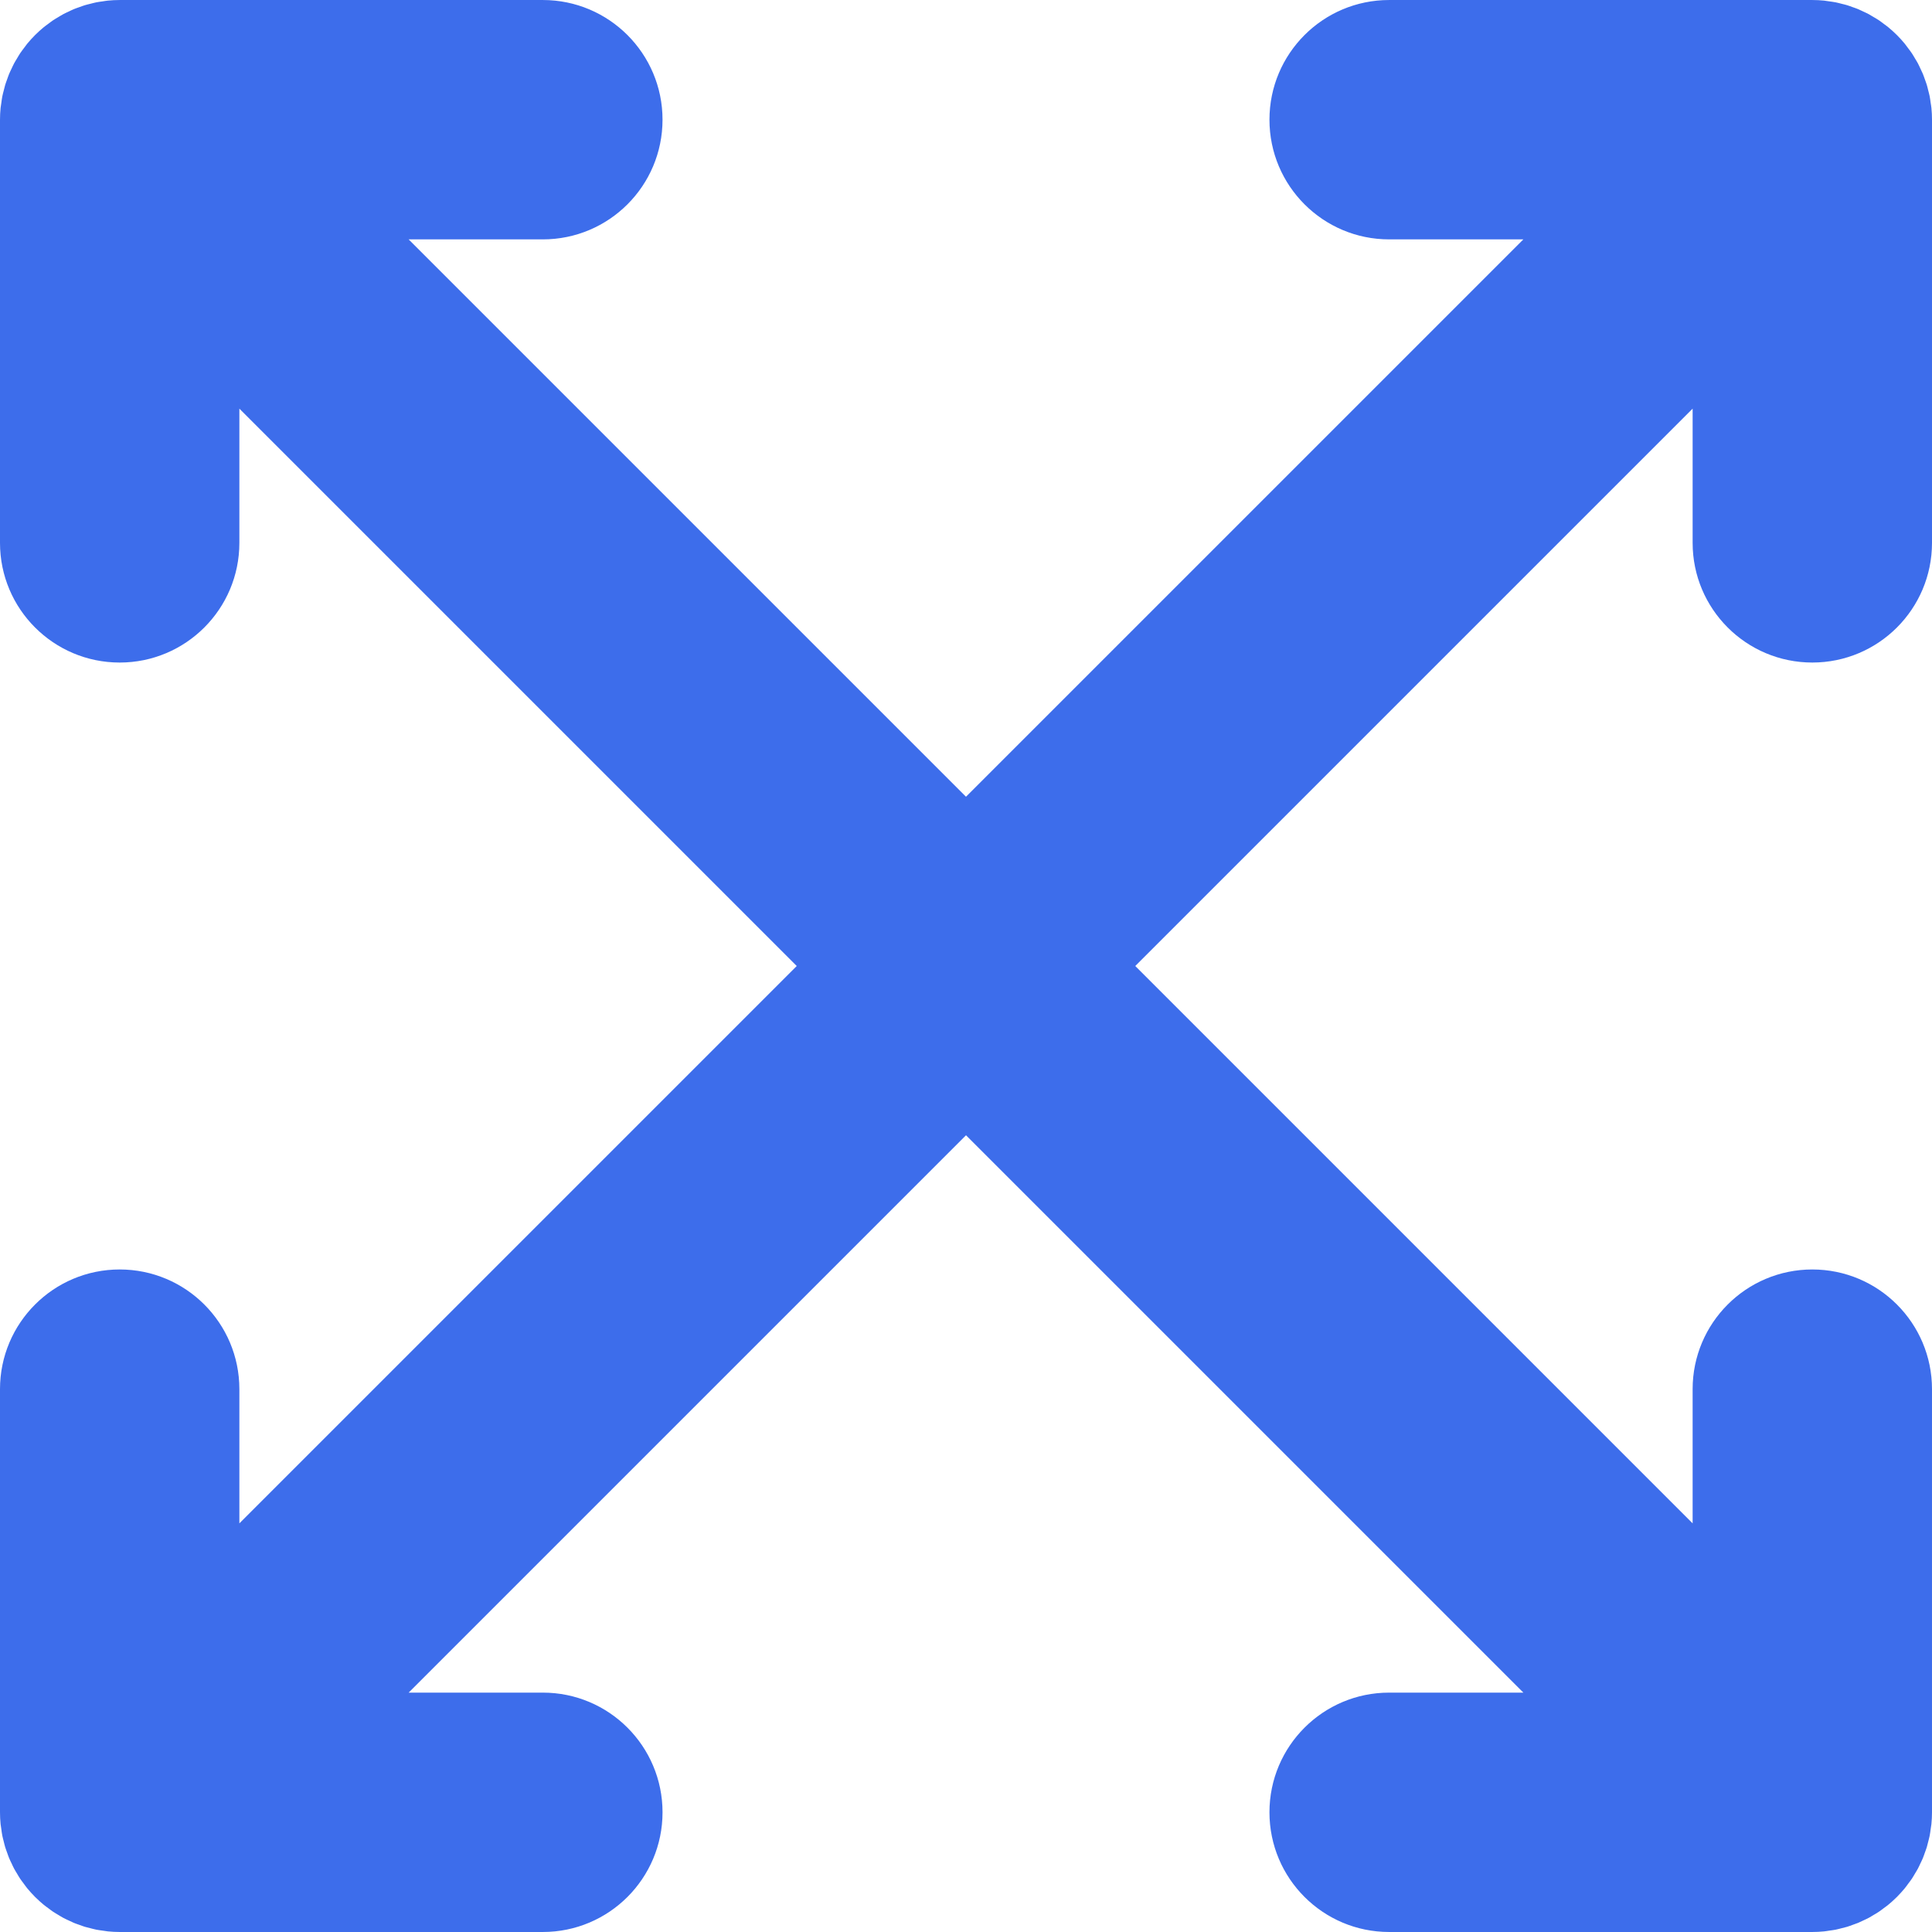
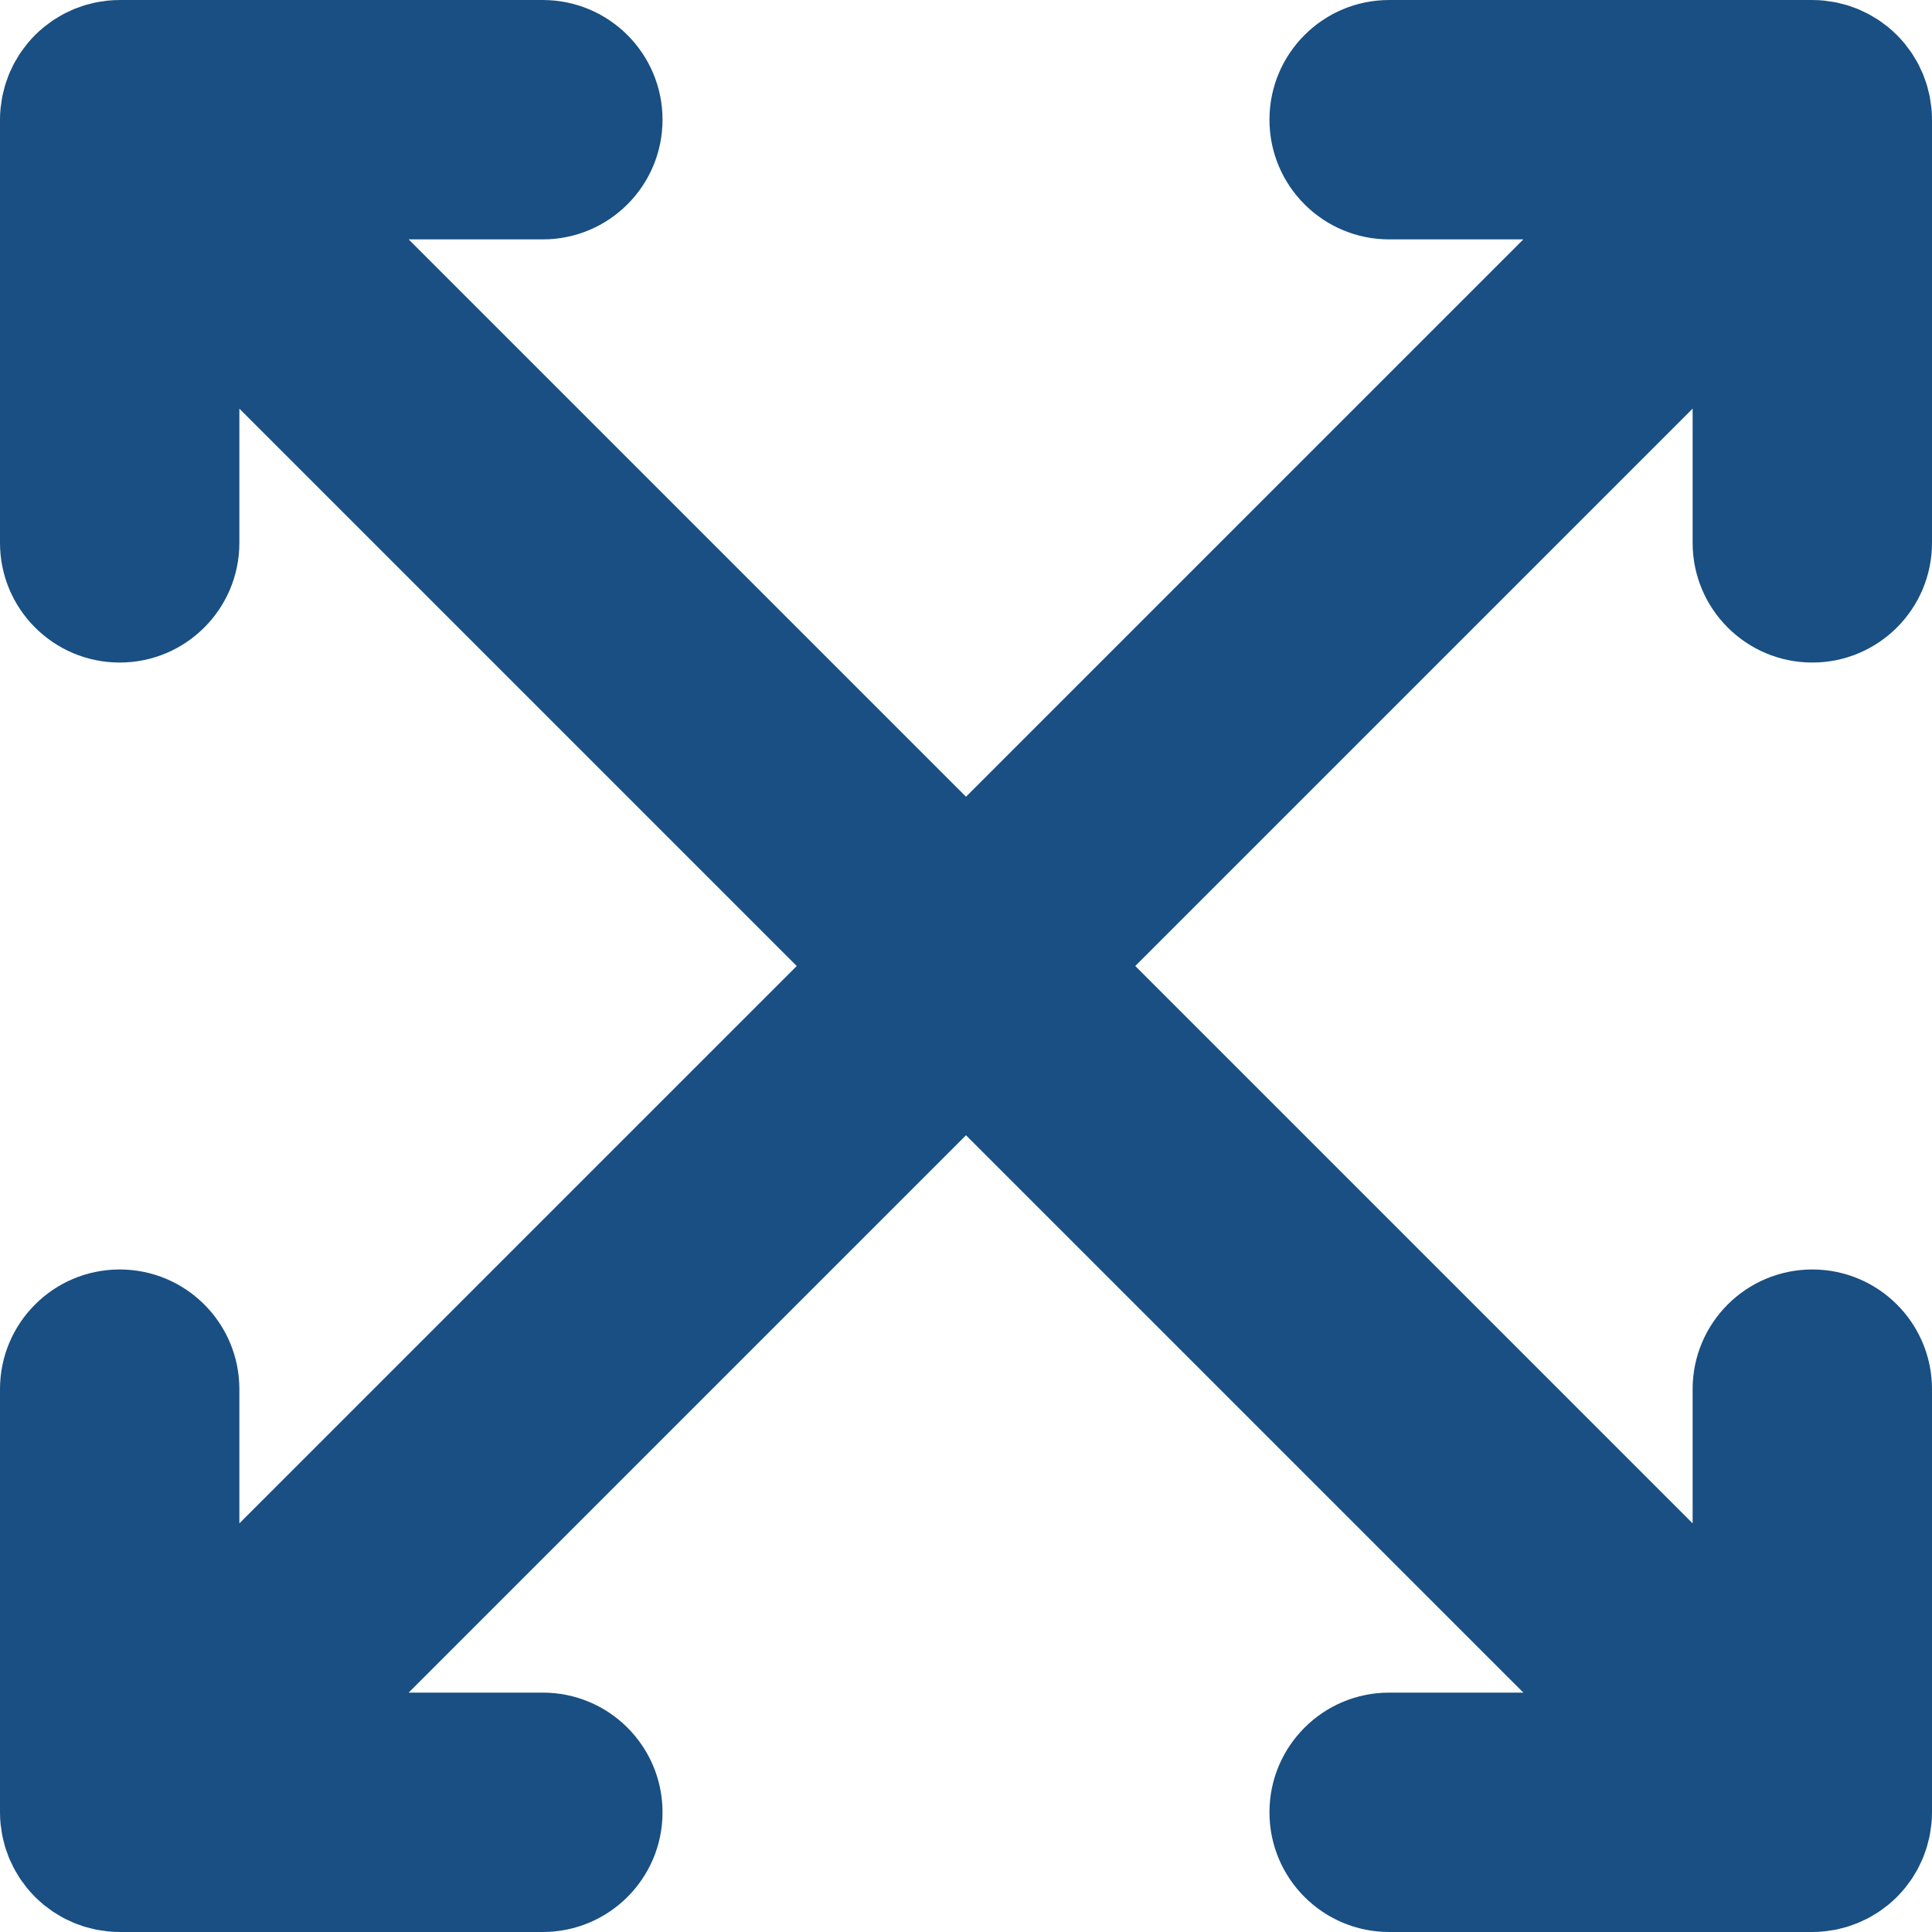
<svg xmlns="http://www.w3.org/2000/svg" version="1.1" id="Layer_1" x="0px" y="0px" viewBox="0 0 512.004 512.004" style="enable-background:new 0 0 512.004 512.004;" xml:space="preserve">
-   <path style="fill:#3D6DEB;" d="M31.718,336.425C14.201,336.425,0,350.627,0,368.144v112.13c0,1.051,0.053,2.1,0.156,3.146  c0.047,0.448,0.131,0.886,0.195,1.328c0.08,0.581,0.148,1.163,0.264,1.74c0.104,0.518,0.245,1.019,0.372,1.527  c0.127,0.495,0.235,0.992,0.383,1.482c0.152,0.501,0.34,0.985,0.516,1.476c0.176,0.486,0.334,0.975,0.533,1.453  c0.19,0.459,0.412,0.899,0.626,1.347c0.228,0.491,0.448,0.985,0.706,1.465c0.228,0.429,0.491,0.835,0.74,1.252  c0.281,0.472,0.548,0.949,0.854,1.408c0.311,0.461,0.653,0.892,0.983,1.336c0.29,0.385,0.556,0.78,0.863,1.155  c0.639,0.776,1.313,1.522,2.019,2.235c0.03,0.03,0.051,0.059,0.08,0.089c0.036,0.034,0.072,0.061,0.106,0.095  c0.708,0.7,1.446,1.37,2.218,2.003c0.376,0.309,0.772,0.581,1.161,0.869c0.442,0.33,0.871,0.67,1.33,0.977  c0.459,0.307,0.933,0.573,1.404,0.854c0.419,0.25,0.827,0.512,1.258,0.742c0.478,0.256,0.968,0.472,1.455,0.702  c0.453,0.214,0.897,0.438,1.358,0.63c0.474,0.195,0.956,0.353,1.436,0.524c0.497,0.18,0.987,0.368,1.495,0.524  c0.48,0.144,0.962,0.25,1.446,0.37c0.52,0.131,1.036,0.277,1.567,0.383c0.556,0.11,1.112,0.176,1.673,0.256  c0.465,0.066,0.924,0.154,1.393,0.201c1.04,0.102,2.085,0.159,3.132,0.159h112.14c17.517,0,31.718-14.201,31.718-31.718  s-14.201-31.718-31.718-31.718h-35.567l147.709-147.707l147.709,147.707h-35.573c-17.517,0-31.718,14.201-31.718,31.718  s14.201,31.718,31.718,31.718h112.14c1.045,0,2.089-0.055,3.13-0.159c0.472-0.047,0.928-0.135,1.393-0.201  c0.56-0.08,1.116-0.146,1.673-0.256c0.531-0.106,1.047-0.252,1.567-0.383c0.484-0.121,0.966-0.226,1.446-0.37  c0.508-0.154,0.998-0.345,1.495-0.524c0.48-0.173,0.962-0.33,1.436-0.524c0.461-0.192,0.905-0.417,1.358-0.63  c0.486-0.228,0.979-0.446,1.457-0.702c0.431-0.23,0.837-0.493,1.258-0.742c0.472-0.281,0.945-0.548,1.404-0.854  c0.459-0.307,0.888-0.649,1.33-0.977c0.389-0.29,0.784-0.56,1.161-0.869c0.772-0.632,1.51-1.3,2.218-2.003  c0.034-0.034,0.07-0.061,0.106-0.095c0.03-0.03,0.051-0.059,0.08-0.089c0.706-0.713,1.381-1.457,2.019-2.235  c0.307-0.374,0.573-0.77,0.863-1.155c0.33-0.442,0.672-0.875,0.983-1.336c0.309-0.459,0.573-0.937,0.854-1.408  c0.247-0.417,0.512-0.823,0.74-1.252c0.258-0.482,0.478-0.975,0.706-1.465c0.211-0.448,0.436-0.886,0.626-1.347  c0.199-0.478,0.357-0.966,0.533-1.453c0.176-0.491,0.364-0.975,0.516-1.476c0.146-0.491,0.256-0.987,0.383-1.482  c0.127-0.508,0.269-1.011,0.372-1.527c0.116-0.577,0.184-1.159,0.264-1.74c0.063-0.444,0.148-0.88,0.195-1.328  c0.104-1.047,0.157-2.096,0.157-3.146v-112.13c0-17.517-14.201-31.718-31.718-31.718s-31.718,14.201-31.718,31.718v35.567  L300.859,256.003l147.709-147.707v35.567c0,17.517,14.201,31.718,31.718,31.718s31.718-14.201,31.718-31.718V31.735  c0-1.051-0.053-2.1-0.157-3.146c-0.044-0.448-0.129-0.886-0.195-1.33c-0.082-0.579-0.15-1.161-0.264-1.738  c-0.104-0.52-0.245-1.021-0.374-1.533c-0.125-0.493-0.233-0.99-0.381-1.478c-0.152-0.503-0.343-0.99-0.518-1.484  c-0.173-0.482-0.332-0.968-0.529-1.444c-0.195-0.463-0.419-0.907-0.632-1.36c-0.228-0.486-0.446-0.975-0.7-1.453  c-0.233-0.438-0.499-0.85-0.753-1.275c-0.277-0.463-0.537-0.933-0.842-1.383c-0.319-0.478-0.672-0.926-1.015-1.383  c-0.279-0.37-0.535-0.749-0.829-1.108c-1.328-1.618-2.812-3.1-4.43-4.428c-0.366-0.302-0.753-0.565-1.129-0.846  c-0.45-0.336-0.892-0.685-1.362-1c-0.457-0.304-0.928-0.569-1.398-0.848c-0.419-0.252-0.831-0.514-1.26-0.746  c-0.48-0.256-0.973-0.474-1.461-0.704c-0.45-0.211-0.892-0.436-1.351-0.628c-0.476-0.197-0.962-0.355-1.444-0.527  c-0.493-0.178-0.983-0.366-1.489-0.52c-0.48-0.146-0.968-0.252-1.455-0.374c-0.518-0.129-1.028-0.275-1.556-0.379  c-0.558-0.112-1.123-0.176-1.685-0.258c-0.463-0.066-0.918-0.154-1.383-0.201c-1.034-0.101-2.072-0.156-3.111-0.156  c-0.008,0-0.015-0.002-0.021-0.002H368.141c-17.517,0-31.718,14.201-31.718,31.718s14.201,31.718,31.718,31.718h35.567  L255.999,211.143L108.292,63.44h35.567c17.517,0,31.718-14.201,31.718-31.718S161.375,0.004,143.859,0.004H31.718  c-0.017,0-0.032,0.002-0.049,0.002c-1.028,0.002-2.055,0.055-3.081,0.156c-0.478,0.047-0.939,0.135-1.41,0.203  c-0.554,0.08-1.106,0.144-1.656,0.254c-0.537,0.106-1.057,0.254-1.586,0.387c-0.476,0.121-0.954,0.224-1.425,0.366  c-0.516,0.156-1.015,0.349-1.52,0.531c-0.472,0.169-0.945,0.324-1.41,0.516c-0.472,0.197-0.924,0.427-1.383,0.645  c-0.48,0.226-0.96,0.438-1.425,0.687c-0.446,0.237-0.867,0.51-1.298,0.765c-0.457,0.275-0.92,0.533-1.366,0.829  c-0.48,0.321-0.93,0.679-1.391,1.023c-0.366,0.275-0.744,0.529-1.1,0.823c-1.62,1.328-3.102,2.812-4.432,4.43  c-0.294,0.359-0.55,0.74-0.829,1.108c-0.343,0.457-0.696,0.905-1.015,1.383c-0.302,0.453-0.562,0.92-0.839,1.385  c-0.254,0.423-0.52,0.837-0.753,1.275c-0.256,0.476-0.472,0.966-0.702,1.451c-0.211,0.453-0.438,0.897-0.63,1.36  c-0.197,0.476-0.355,0.962-0.529,1.444c-0.176,0.493-0.366,0.979-0.518,1.484C1.224,23,1.114,23.495,0.99,23.989  c-0.129,0.51-0.271,1.013-0.374,1.533c-0.114,0.575-0.182,1.157-0.264,1.738c-0.063,0.444-0.148,0.882-0.195,1.33  C0.053,29.635,0,30.684,0,31.735v112.13c0,17.517,14.201,31.718,31.718,31.718s31.718-14.201,31.718-31.718v-35.567l147.709,147.707  L63.436,403.71v-35.567C63.436,350.627,49.235,336.425,31.718,336.425z" />
-   <g>
+   <defs id="defs907" />
+   <path style="fill:#194f82;fill-opacity:1" d="M31.718,336.425C14.201,336.425,0,350.627,0,368.144v112.13c0,1.051,0.053,2.1,0.156,3.146  c0.047,0.448,0.131,0.886,0.195,1.328c0.08,0.581,0.148,1.163,0.264,1.74c0.104,0.518,0.245,1.019,0.372,1.527  c0.127,0.495,0.235,0.992,0.383,1.482c0.152,0.501,0.34,0.985,0.516,1.476c0.176,0.486,0.334,0.975,0.533,1.453  c0.19,0.459,0.412,0.899,0.626,1.347c0.228,0.491,0.448,0.985,0.706,1.465c0.228,0.429,0.491,0.835,0.74,1.252  c0.281,0.472,0.548,0.949,0.854,1.408c0.311,0.461,0.653,0.892,0.983,1.336c0.29,0.385,0.556,0.78,0.863,1.155  c0.639,0.776,1.313,1.522,2.019,2.235c0.03,0.03,0.051,0.059,0.08,0.089c0.036,0.034,0.072,0.061,0.106,0.095  c0.708,0.7,1.446,1.37,2.218,2.003c0.376,0.309,0.772,0.581,1.161,0.869c0.442,0.33,0.871,0.67,1.33,0.977  c0.459,0.307,0.933,0.573,1.404,0.854c0.419,0.25,0.827,0.512,1.258,0.742c0.478,0.256,0.968,0.472,1.455,0.702  c0.453,0.214,0.897,0.438,1.358,0.63c0.474,0.195,0.956,0.353,1.436,0.524c0.497,0.18,0.987,0.368,1.495,0.524  c0.48,0.144,0.962,0.25,1.446,0.37c0.52,0.131,1.036,0.277,1.567,0.383c0.556,0.11,1.112,0.176,1.673,0.256  c0.465,0.066,0.924,0.154,1.393,0.201c1.04,0.102,2.085,0.159,3.132,0.159h112.14c17.517,0,31.718-14.201,31.718-31.718  s-14.201-31.718-31.718-31.718h-35.567l147.709-147.707l147.709,147.707h-35.573c-17.517,0-31.718,14.201-31.718,31.718  s14.201,31.718,31.718,31.718h112.14c1.045,0,2.089-0.055,3.13-0.159c0.472-0.047,0.928-0.135,1.393-0.201  c0.56-0.08,1.116-0.146,1.673-0.256c0.531-0.106,1.047-0.252,1.567-0.383c0.484-0.121,0.966-0.226,1.446-0.37  c0.508-0.154,0.998-0.345,1.495-0.524c0.48-0.173,0.962-0.33,1.436-0.524c0.461-0.192,0.905-0.417,1.358-0.63  c0.486-0.228,0.979-0.446,1.457-0.702c0.431-0.23,0.837-0.493,1.258-0.742c0.472-0.281,0.945-0.548,1.404-0.854  c0.459-0.307,0.888-0.649,1.33-0.977c0.389-0.29,0.784-0.56,1.161-0.869c0.772-0.632,1.51-1.3,2.218-2.003  c0.034-0.034,0.07-0.061,0.106-0.095c0.03-0.03,0.051-0.059,0.08-0.089c0.706-0.713,1.381-1.457,2.019-2.235  c0.307-0.374,0.573-0.77,0.863-1.155c0.33-0.442,0.672-0.875,0.983-1.336c0.309-0.459,0.573-0.937,0.854-1.408  c0.247-0.417,0.512-0.823,0.74-1.252c0.258-0.482,0.478-0.975,0.706-1.465c0.211-0.448,0.436-0.886,0.626-1.347  c0.199-0.478,0.357-0.966,0.533-1.453c0.176-0.491,0.364-0.975,0.516-1.476c0.146-0.491,0.256-0.987,0.383-1.482  c0.127-0.508,0.269-1.011,0.372-1.527c0.116-0.577,0.184-1.159,0.264-1.74c0.063-0.444,0.148-0.88,0.195-1.328  c0.104-1.047,0.157-2.096,0.157-3.146v-112.13c0-17.517-14.201-31.718-31.718-31.718s-31.718,14.201-31.718,31.718v35.567  L300.859,256.003l147.709-147.707v35.567c0,17.517,14.201,31.718,31.718,31.718s31.718-14.201,31.718-31.718V31.735  c0-1.051-0.053-2.1-0.157-3.146c-0.044-0.448-0.129-0.886-0.195-1.33c-0.082-0.579-0.15-1.161-0.264-1.738  c-0.104-0.52-0.245-1.021-0.374-1.533c-0.125-0.493-0.233-0.99-0.381-1.478c-0.152-0.503-0.343-0.99-0.518-1.484  c-0.173-0.482-0.332-0.968-0.529-1.444c-0.195-0.463-0.419-0.907-0.632-1.36c-0.228-0.486-0.446-0.975-0.7-1.453  c-0.233-0.438-0.499-0.85-0.753-1.275c-0.277-0.463-0.537-0.933-0.842-1.383c-0.319-0.478-0.672-0.926-1.015-1.383  c-0.279-0.37-0.535-0.749-0.829-1.108c-1.328-1.618-2.812-3.1-4.43-4.428c-0.366-0.302-0.753-0.565-1.129-0.846  c-0.45-0.336-0.892-0.685-1.362-1c-0.457-0.304-0.928-0.569-1.398-0.848c-0.419-0.252-0.831-0.514-1.26-0.746  c-0.48-0.256-0.973-0.474-1.461-0.704c-0.45-0.211-0.892-0.436-1.351-0.628c-0.476-0.197-0.962-0.355-1.444-0.527  c-0.493-0.178-0.983-0.366-1.489-0.52c-0.48-0.146-0.968-0.252-1.455-0.374c-0.518-0.129-1.028-0.275-1.556-0.379  c-0.558-0.112-1.123-0.176-1.685-0.258c-0.463-0.066-0.918-0.154-1.383-0.201c-1.034-0.101-2.072-0.156-3.111-0.156  c-0.008,0-0.015-0.002-0.021-0.002H368.141c-17.517,0-31.718,14.201-31.718,31.718s14.201,31.718,31.718,31.718h35.567  L255.999,211.143L108.292,63.44h35.567c17.517,0,31.718-14.201,31.718-31.718S161.375,0.004,143.859,0.004H31.718  c-0.017,0-0.032,0.002-0.049,0.002c-1.028,0.002-2.055,0.055-3.081,0.156c-0.478,0.047-0.939,0.135-1.41,0.203  c-0.554,0.08-1.106,0.144-1.656,0.254c-0.537,0.106-1.057,0.254-1.586,0.387c-0.476,0.121-0.954,0.224-1.425,0.366  c-0.516,0.156-1.015,0.349-1.52,0.531c-0.472,0.169-0.945,0.324-1.41,0.516c-0.472,0.197-0.924,0.427-1.383,0.645  c-0.48,0.226-0.96,0.438-1.425,0.687c-0.446,0.237-0.867,0.51-1.298,0.765c-0.457,0.275-0.92,0.533-1.366,0.829  c-0.48,0.321-0.93,0.679-1.391,1.023c-0.366,0.275-0.744,0.529-1.1,0.823c-1.62,1.328-3.102,2.812-4.432,4.43  c-0.294,0.359-0.55,0.74-0.829,1.108c-0.343,0.457-0.696,0.905-1.015,1.383c-0.302,0.453-0.562,0.92-0.839,1.385  c-0.254,0.423-0.52,0.837-0.753,1.275c-0.256,0.476-0.472,0.966-0.702,1.451c-0.211,0.453-0.438,0.897-0.63,1.36  c-0.197,0.476-0.355,0.962-0.529,1.444c-0.176,0.493-0.366,0.979-0.518,1.484C1.224,23,1.114,23.495,0.99,23.989  c-0.129,0.51-0.271,1.013-0.374,1.533c-0.114,0.575-0.182,1.157-0.264,1.738c-0.063,0.444-0.148,0.882-0.195,1.33  C0.053,29.635,0,30.684,0,31.735v112.13c0,17.517,14.201,31.718,31.718,31.718s31.718-14.201,31.718-31.718v-35.567l147.709,147.707  L63.436,403.71v-35.567C63.436,350.627,49.235,336.425,31.718,336.425z" id="path872" />
+   <g id="g874">
</g>
-   <g>
+   <g id="g876">
</g>
-   <g>
+   <g id="g878">
</g>
-   <g>
+   <g id="g880">
</g>
-   <g>
+   <g id="g882">
</g>
-   <g>
+   <g id="g884">
</g>
-   <g>
+   <g id="g886">
</g>
-   <g>
+   <g id="g888">
</g>
-   <g>
+   <g id="g890">
</g>
-   <g>
+   <g id="g892">
</g>
-   <g>
+   <g id="g894">
</g>
-   <g>
+   <g id="g896">
</g>
-   <g>
+   <g id="g898">
</g>
-   <g>
+   <g id="g900">
</g>
-   <g>
+   <g id="g902">
</g>
</svg>
